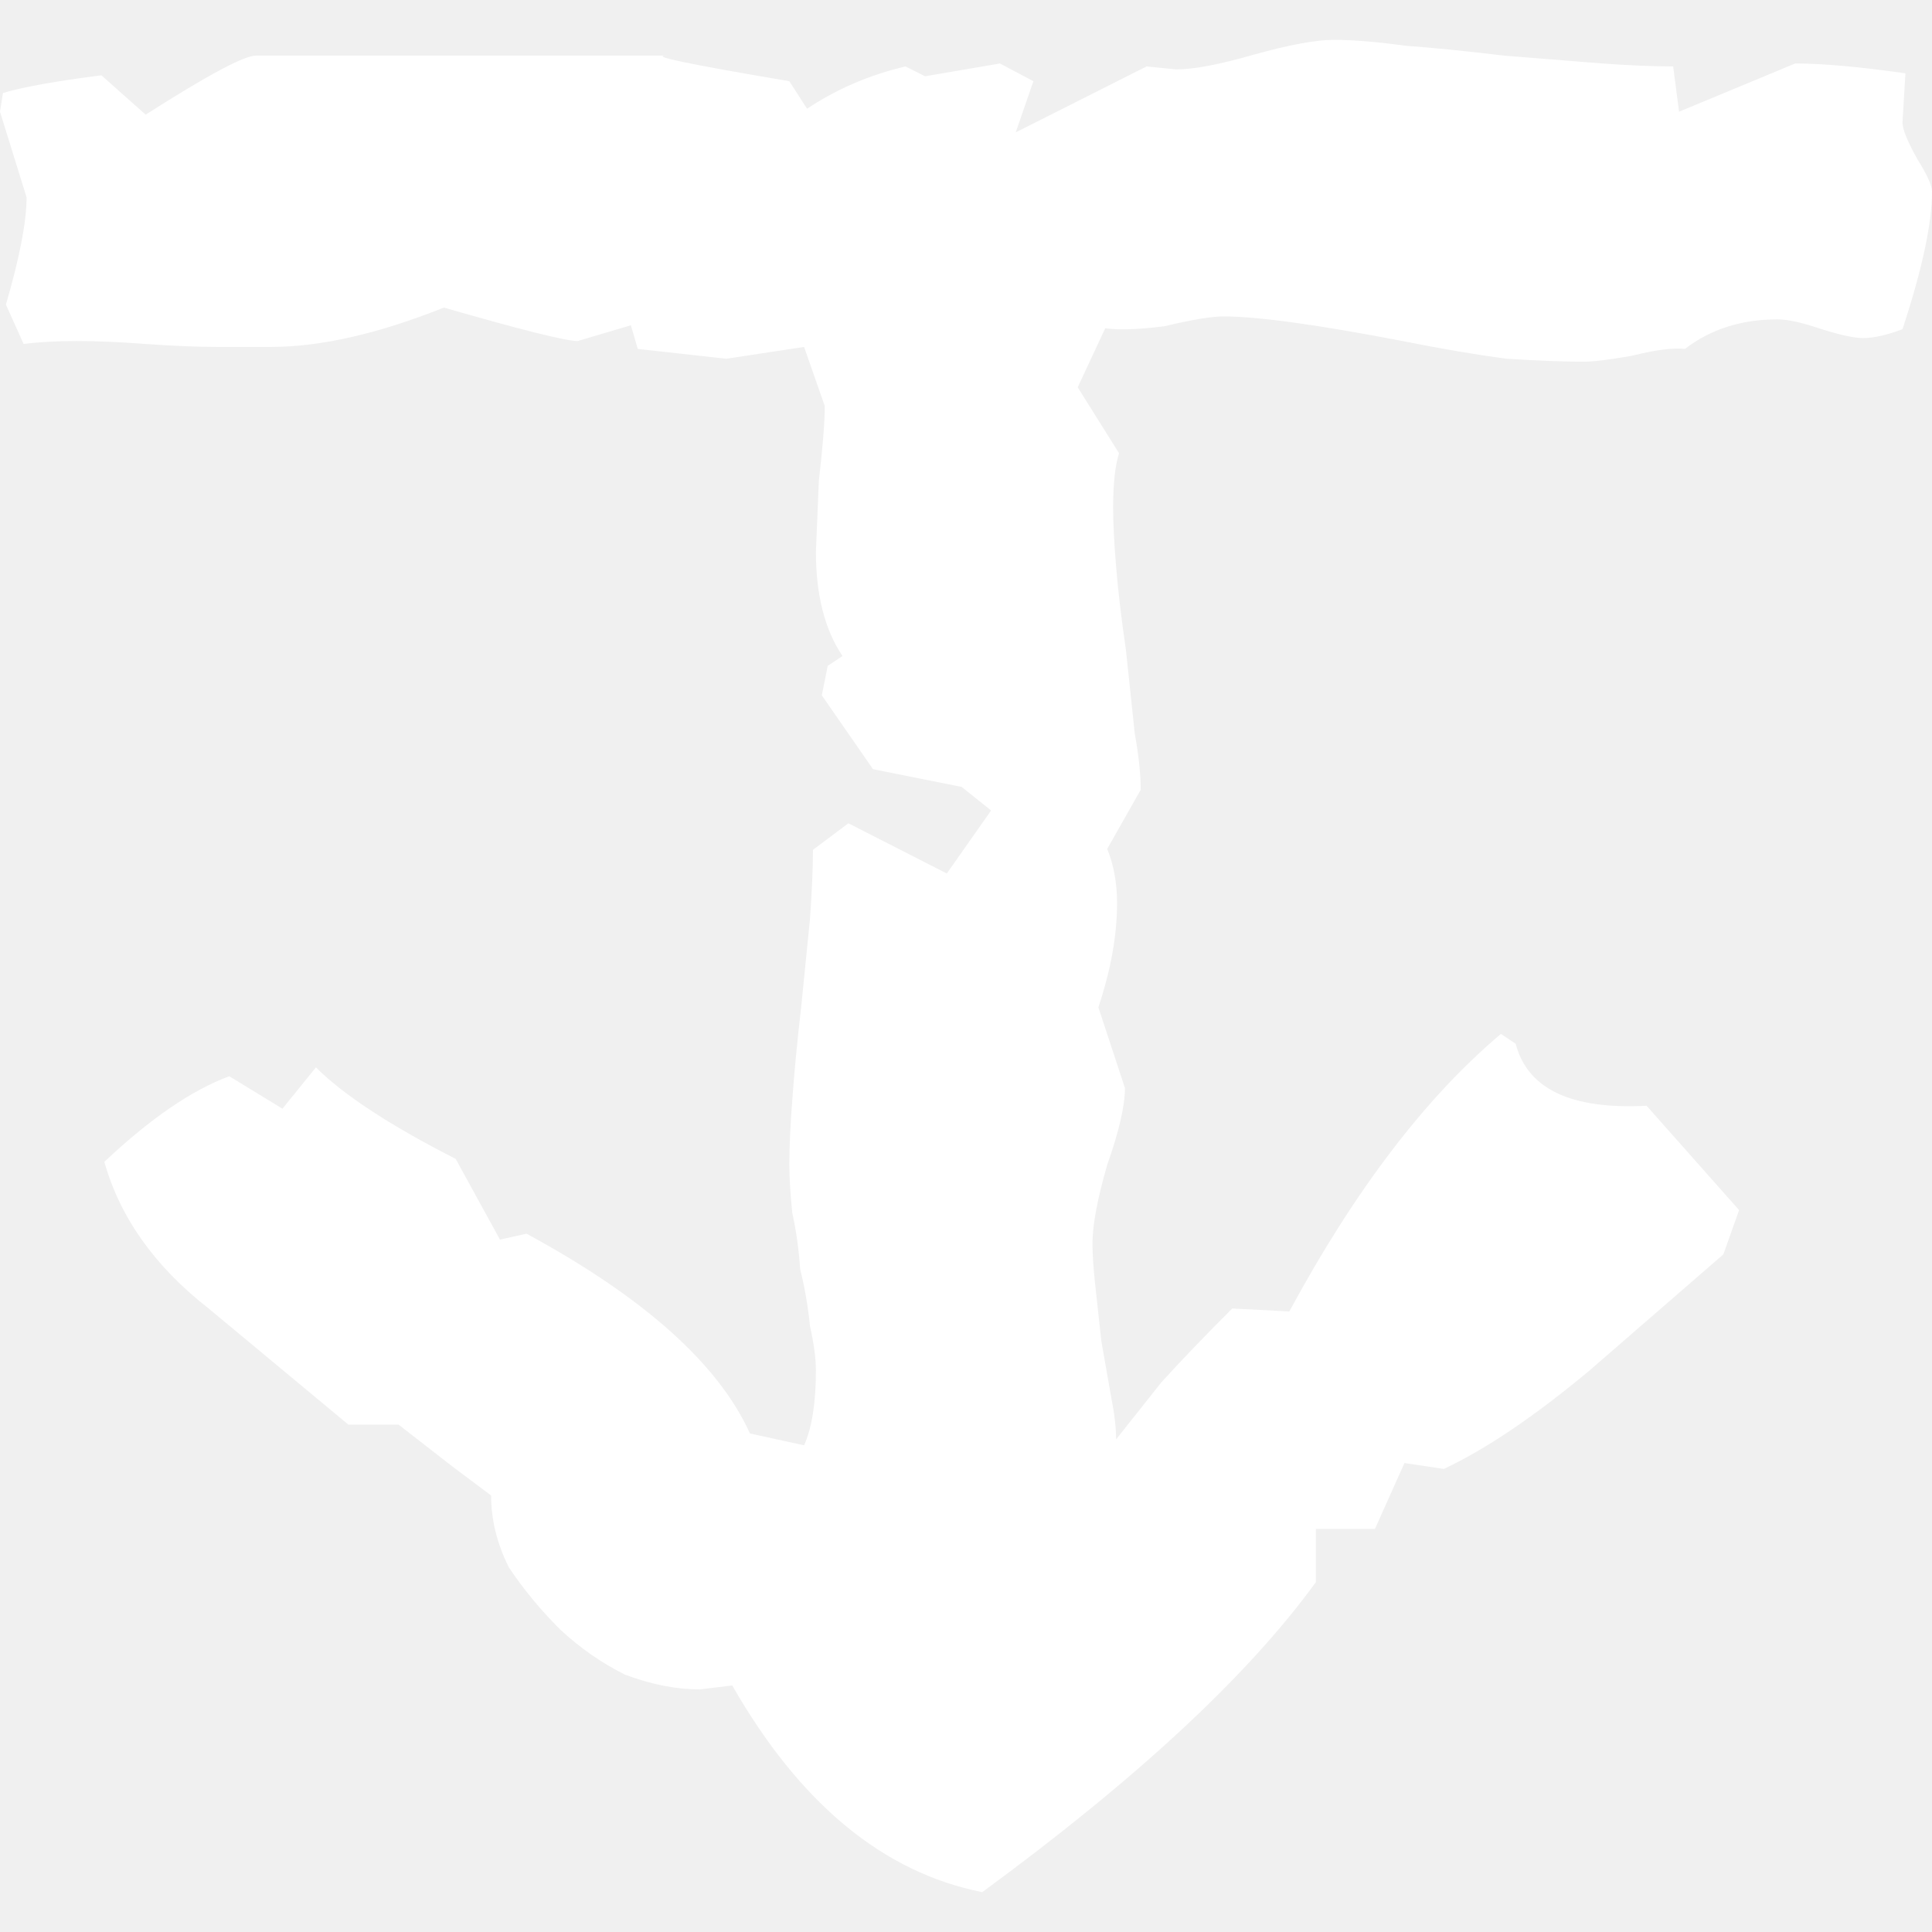
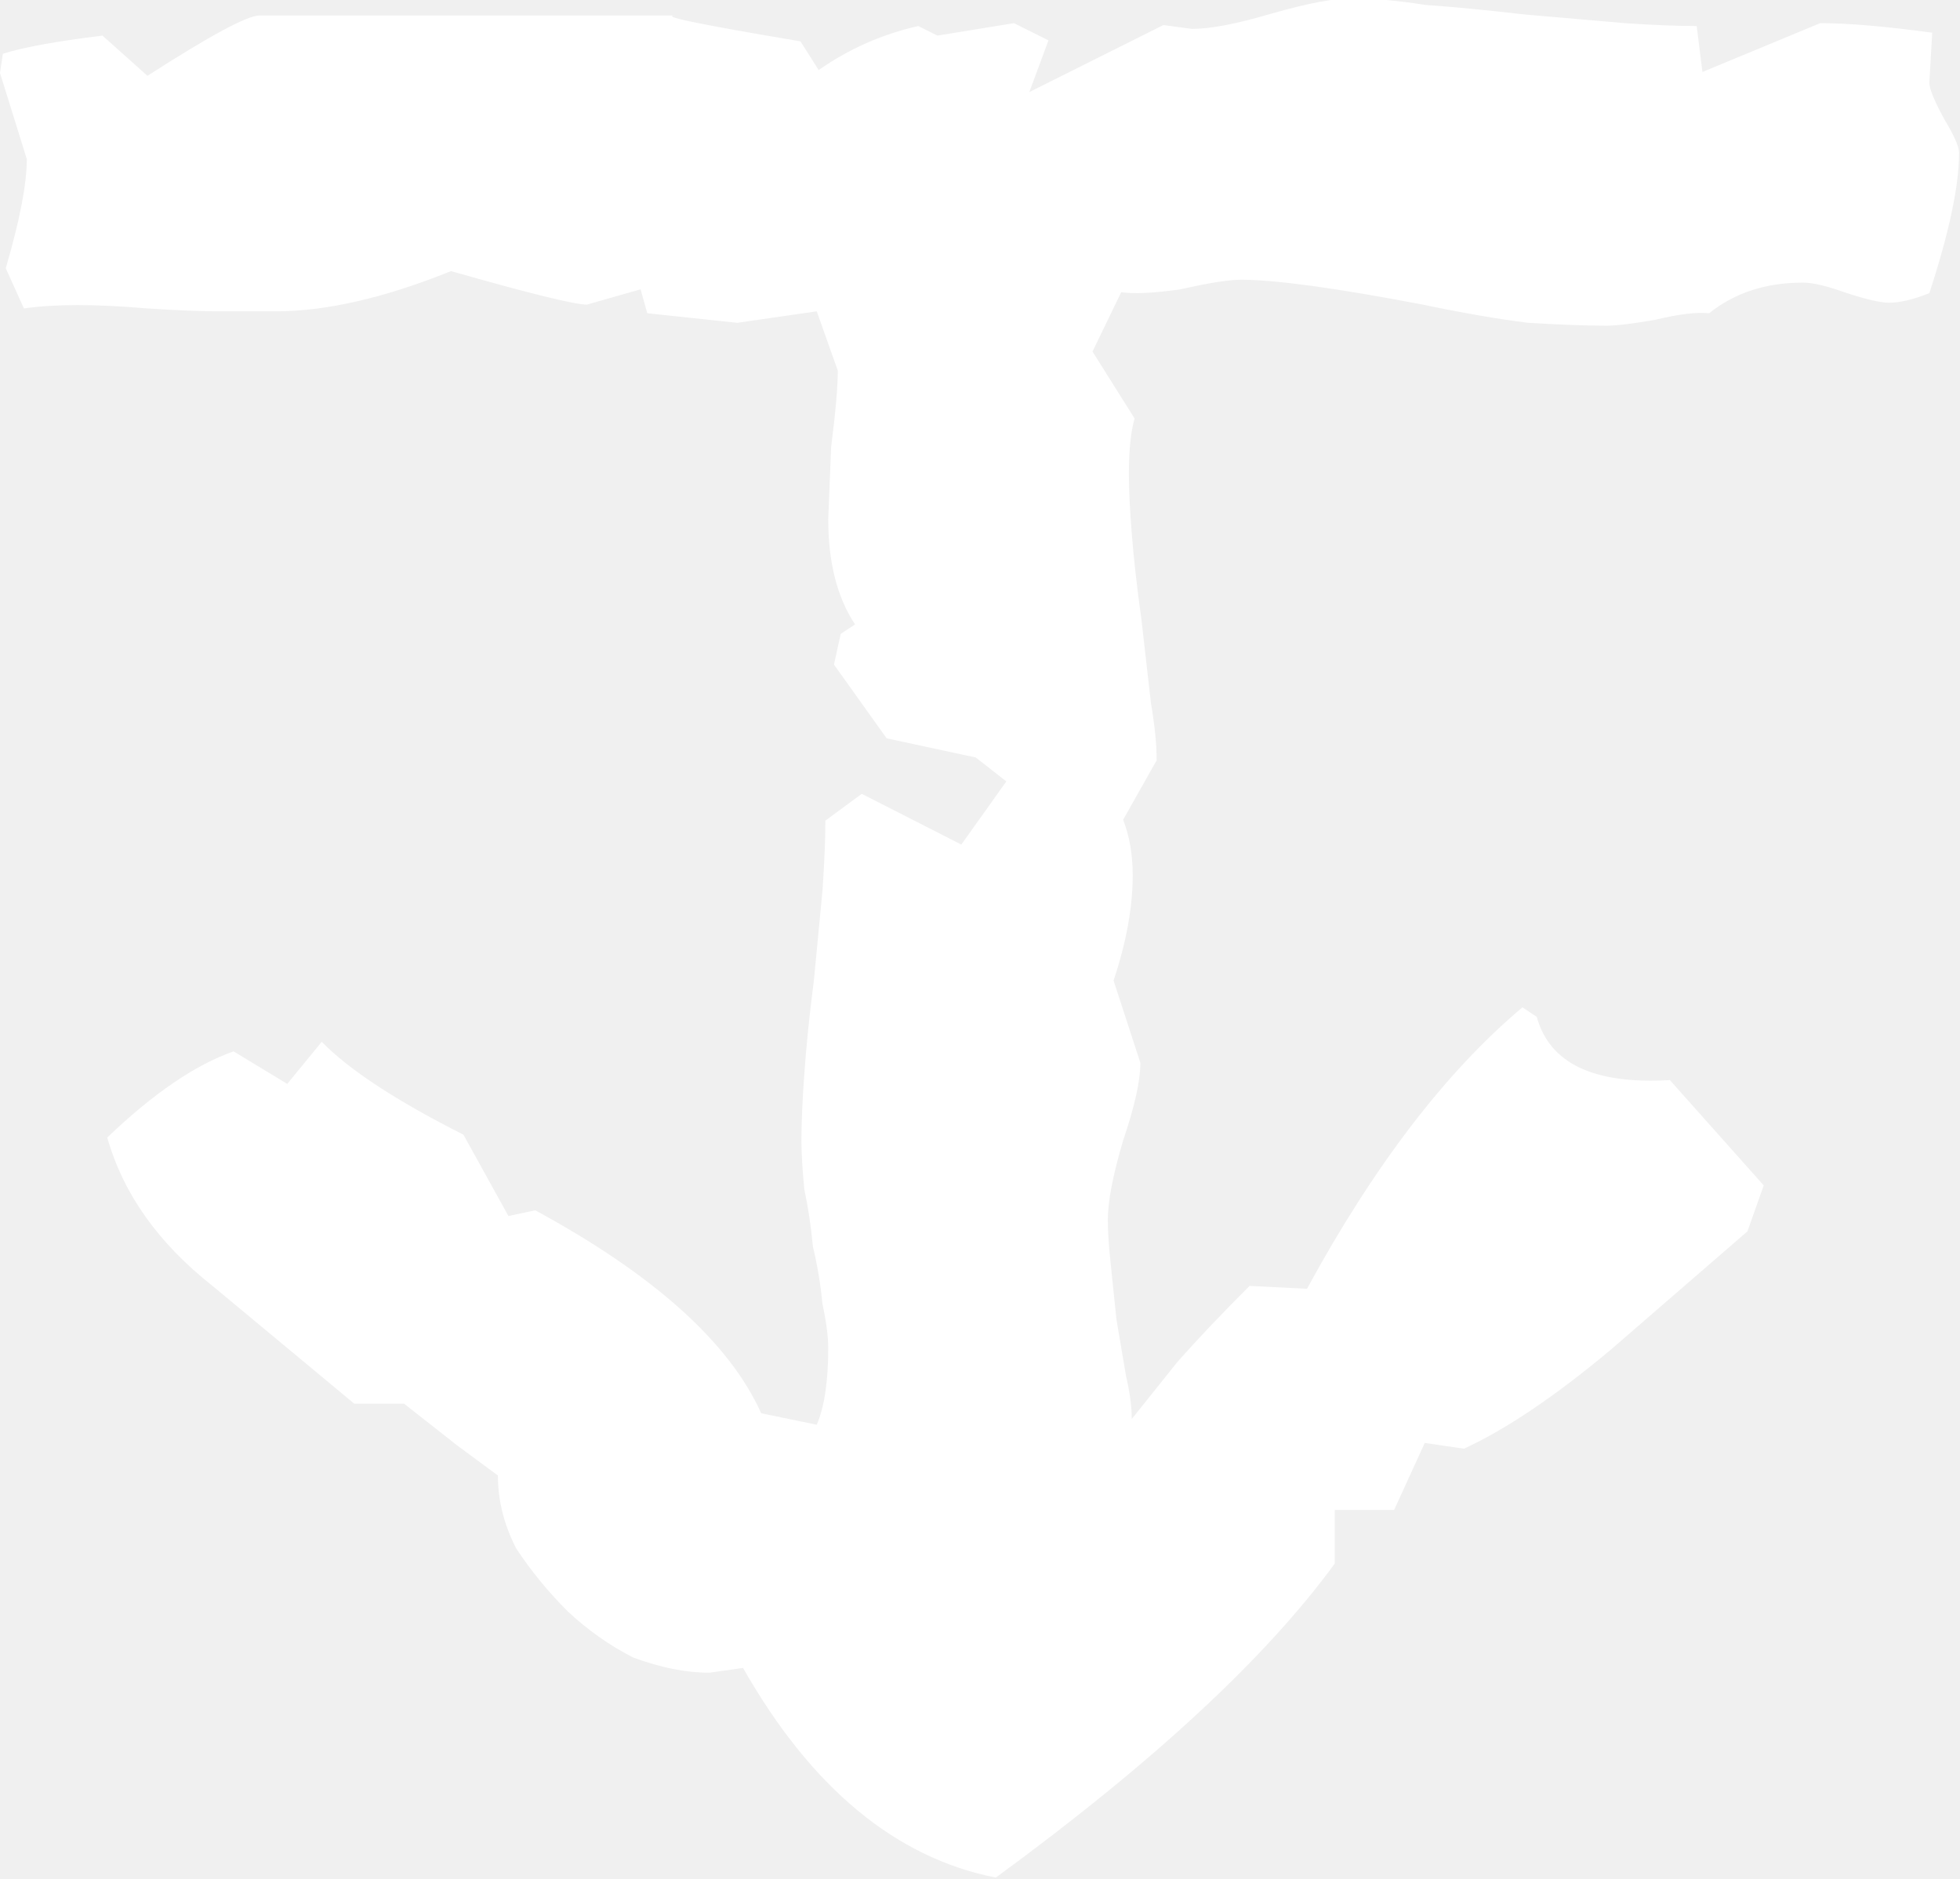
- <svg xmlns="http://www.w3.org/2000/svg" viewBox="0 0 19.63 18.82" width="32" height="32" fill="#FFFFFF">
-   <path d="M19.63 1.54q0 .49-.3 1.4-.24.09-.4.09-.14 0-.45-.1-.27-.09-.42-.09-.55 0-.94.3-.18-.02-.54.07-.34.06-.49.06-.3 0-.78-.03-.46-.06-1.06-.18-1.3-.25-1.82-.25-.18 0-.6.1-.4.05-.6.02l-.28.6.42.67q-.06.19-.06.55 0 .24.03.6.03.37.1.85l.09.85q.06.33.06.57l-.34.6q.1.25.1.55 0 .49-.19 1.06l.27.82q0 .27-.18.78-.15.52-.15.8 0 .17.03.44l.06.55.1.57q.05.25.05.43l.46-.58q.3-.33.72-.75l.58.03q1-1.85 2.15-2.82l.15.1q.18.69 1.33.63l.94 1.06-.16.45-1.36 1.18q-.84.7-1.48 1l-.4-.06-.3.67h-.6v.54q-1.03 1.42-3.39 3.15-1.51-.3-2.54-2.1l-.33.04q-.36 0-.76-.15-.36-.18-.66-.46-.3-.3-.52-.63-.18-.36-.18-.73l-.4-.3-.54-.42h-.51l-1.42-1.18q-.82-.64-1.06-1.49.7-.66 1.27-.87l.54.33.34-.42q.42.42 1.42.93l.45.82.27-.06q1.79.97 2.27 2.03l.55.12q.12-.27.12-.76 0-.18-.06-.45-.03-.3-.1-.58-.02-.3-.08-.57-.03-.3-.03-.49 0-.27.03-.66.03-.42.09-.94l.09-.9q.03-.43.03-.7l.36-.27 1 .51.45-.64-.3-.24-.9-.18-.52-.75.06-.3.15-.1q-.27-.4-.27-1.06l.03-.72q.06-.52.06-.76l-.21-.6-.79.12-.9-.1-.07-.24-.54.16q-.18 0-1.36-.34-1 .4-1.76.4h-.54q-.3 0-.73-.03-.78-.06-1.24 0l-.18-.4q.21-.72.21-1.09L0 .73.03.54q.3-.09 1-.18l.45.4q.94-.6 1.12-.6h4.18q-.3 0 1.24.26L8.2.7q.45-.3 1-.43l.2.1.76-.13.34.18-.18.52 1.33-.67.3.03q.27 0 .79-.15.54-.15.81-.15.3 0 .73.06.42.03 1 .1l1 .08q.42.03.72.03l.06.46 1.18-.49q.42 0 1.12.1l-.03.5q0 .1.15.37.15.24.15.33z" />
+ <svg xmlns="http://www.w3.org/2000/svg" width="33.38" height="32" fill="#fff" viewBox="0 0 20.47 18.82">
+   <path d="M20.46 1.2q0 .51-.31 1.46-.25.1-.42.1-.14 0-.47-.11-.28-.1-.43-.1-.58 0-.98.32-.2-.02-.57.07-.35.06-.5.06-.32 0-.82-.03-.48-.06-1.1-.19-1.36-.26-1.9-.26-.19 0-.63.1-.42.06-.62.03l-.3.62.44.7q-.06.2-.06.58 0 .25.03.62.03.39.1.89l.1.88q.06.35.06.6l-.35.62q.1.26.1.58 0 .5-.2 1.1l.28.86q0 .28-.18.81-.16.54-.16.83 0 .18.03.46l.06.58.1.59q.06.26.06.45l.48-.6q.31-.35.75-.79l.6.03q1.05-1.93 2.25-2.94l.15.1q.2.73 1.39.66l.98 1.1-.17.48-1.42 1.23q-.87.73-1.54 1.04l-.41-.06-.32.7h-.62v.56q-1.08 1.48-3.54 3.28-1.57-.31-2.64-2.19l-.35.05q-.37 0-.8-.16-.37-.19-.68-.48-.31-.31-.54-.66-.19-.37-.19-.76l-.42-.31-.56-.44H3.7l-1.48-1.23q-.85-.67-1.1-1.55.72-.69 1.32-.9l.56.34.36-.44q.43.44 1.48.97l.47.85.28-.06q1.86 1.01 2.36 2.12l.58.12q.12-.28.12-.8 0-.18-.06-.46-.03-.31-.1-.6-.03-.32-.09-.6-.03-.31-.03-.51 0-.28.03-.69.03-.44.1-.98l.09-.94q.03-.44.03-.73L9 7.89l1.04.53.47-.66-.32-.25-.93-.2-.55-.77.07-.32.15-.1q-.28-.42-.28-1.1l.03-.75q.07-.55.07-.8l-.22-.62-.83.12-.94-.1-.07-.25-.56.16q-.19 0-1.42-.35-1.04.42-1.83.42H2.3q-.3 0-.76-.03-.81-.07-1.29 0L.06 2.4q.22-.75.22-1.14L0 .36l.03-.2q.31-.1 1.04-.19l.47.42q.98-.63 1.17-.63h4.36q-.32 0 1.29.27l.19.3Q9.02 0 9.59-.13l.2.1.8-.13.36.18-.2.54 1.4-.7.3.04q.29 0 .83-.16.56-.16.84-.16.32 0 .77.07.43.03 1.04.1l1.04.09q.44.03.75.03l.06.48 1.23-.51q.44 0 1.17.1l-.03.52q0 .1.16.39.15.25.15.34z" style="stroke-width:1.042" />
</svg>
